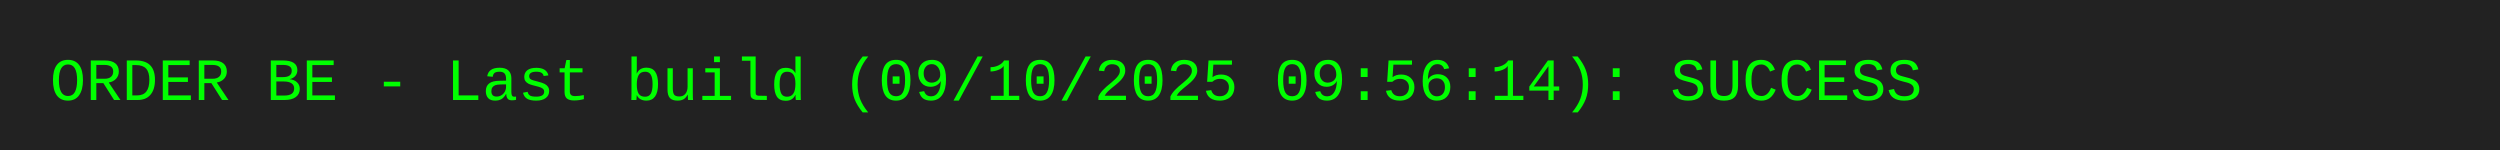
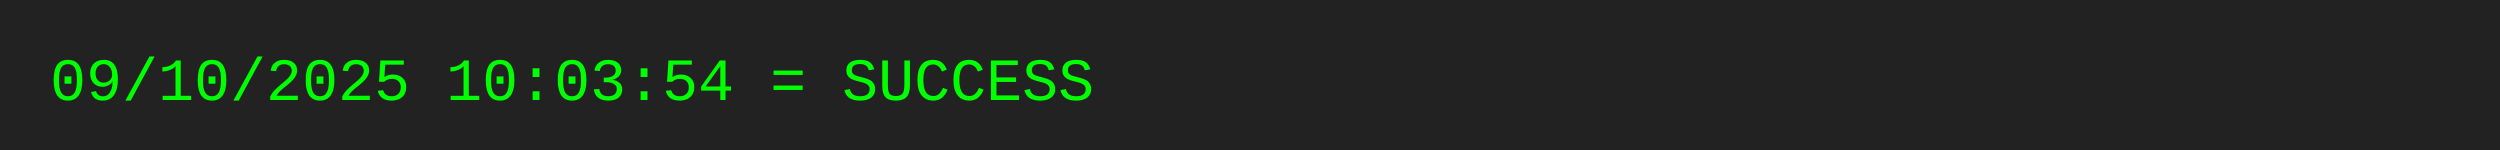
<svg xmlns="http://www.w3.org/2000/svg" width="500" height="30">
  <rect width="500" height="30" fill="#222" />
-   <text x="10" y="20" font-family="Courier New, monospace" font-size="12" fill="#0f0">ORDER BE - Last build (09/10/2025 09:56:14): SUCCESS</text>
+   <text x="10" y="20" font-family="Courier New, monospace" font-size="12" fill="#0f0">09/10/2025 10:03:54 = SUCCESS</text>
</svg>
